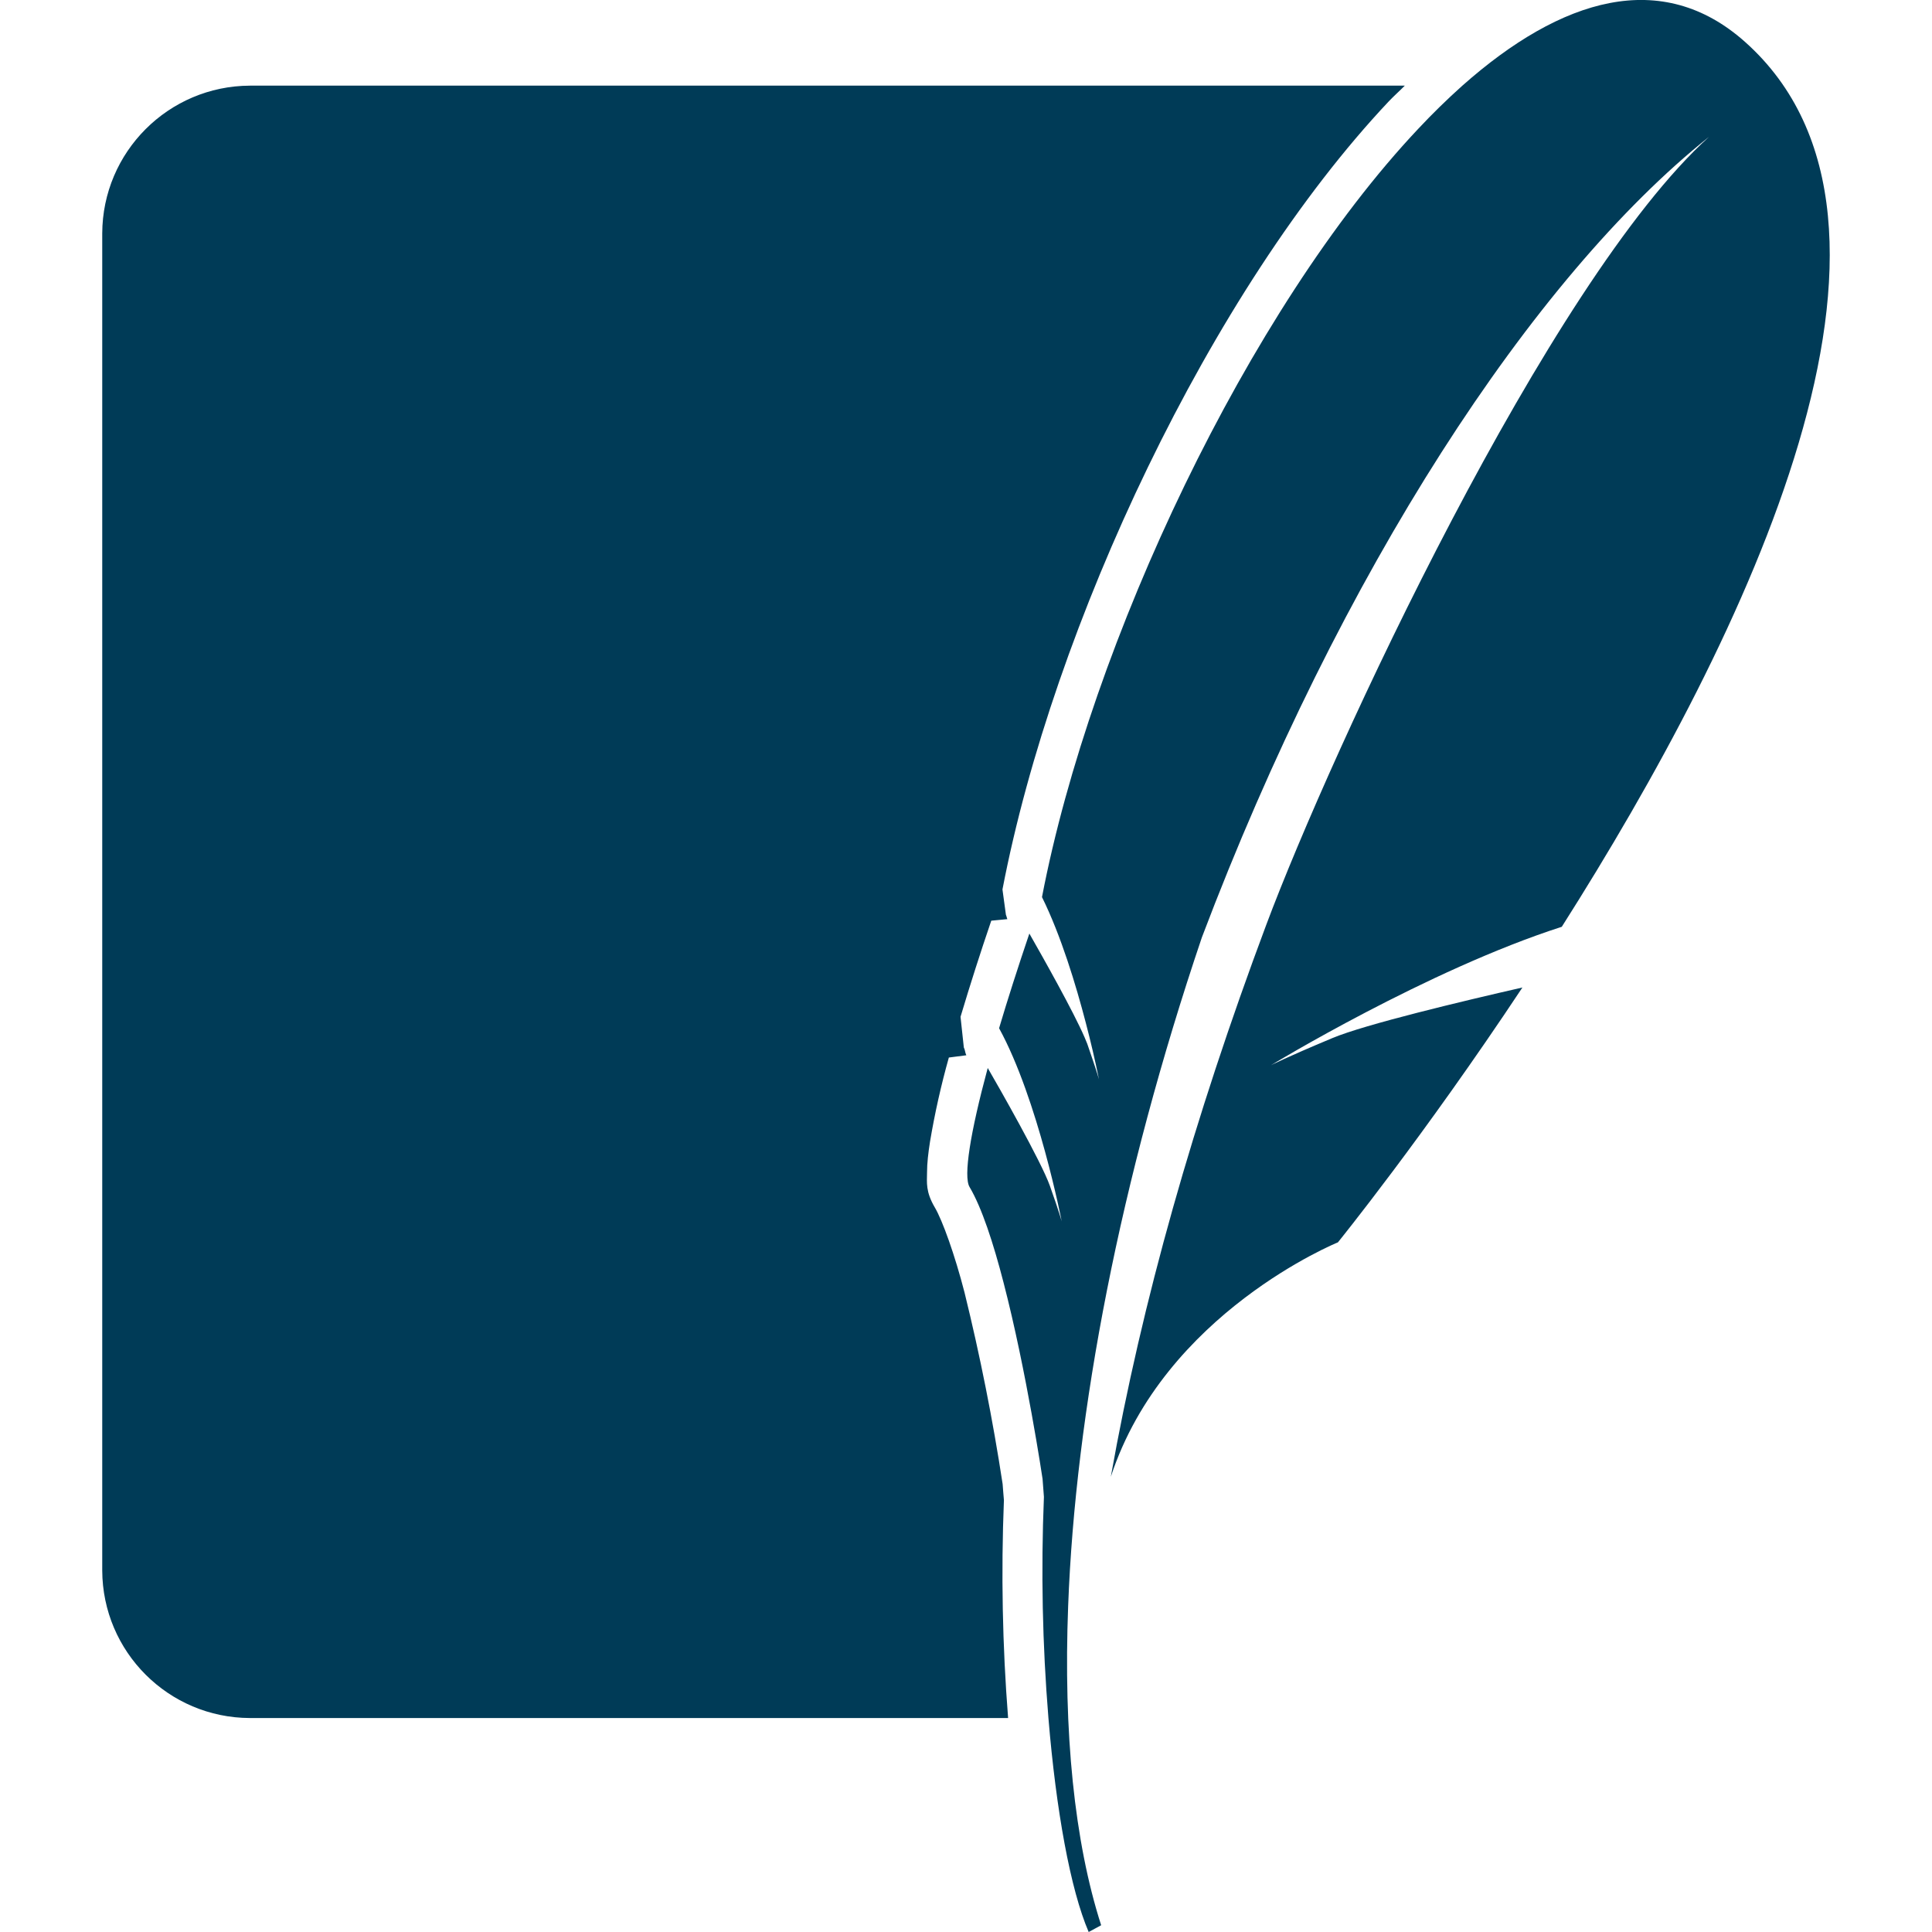
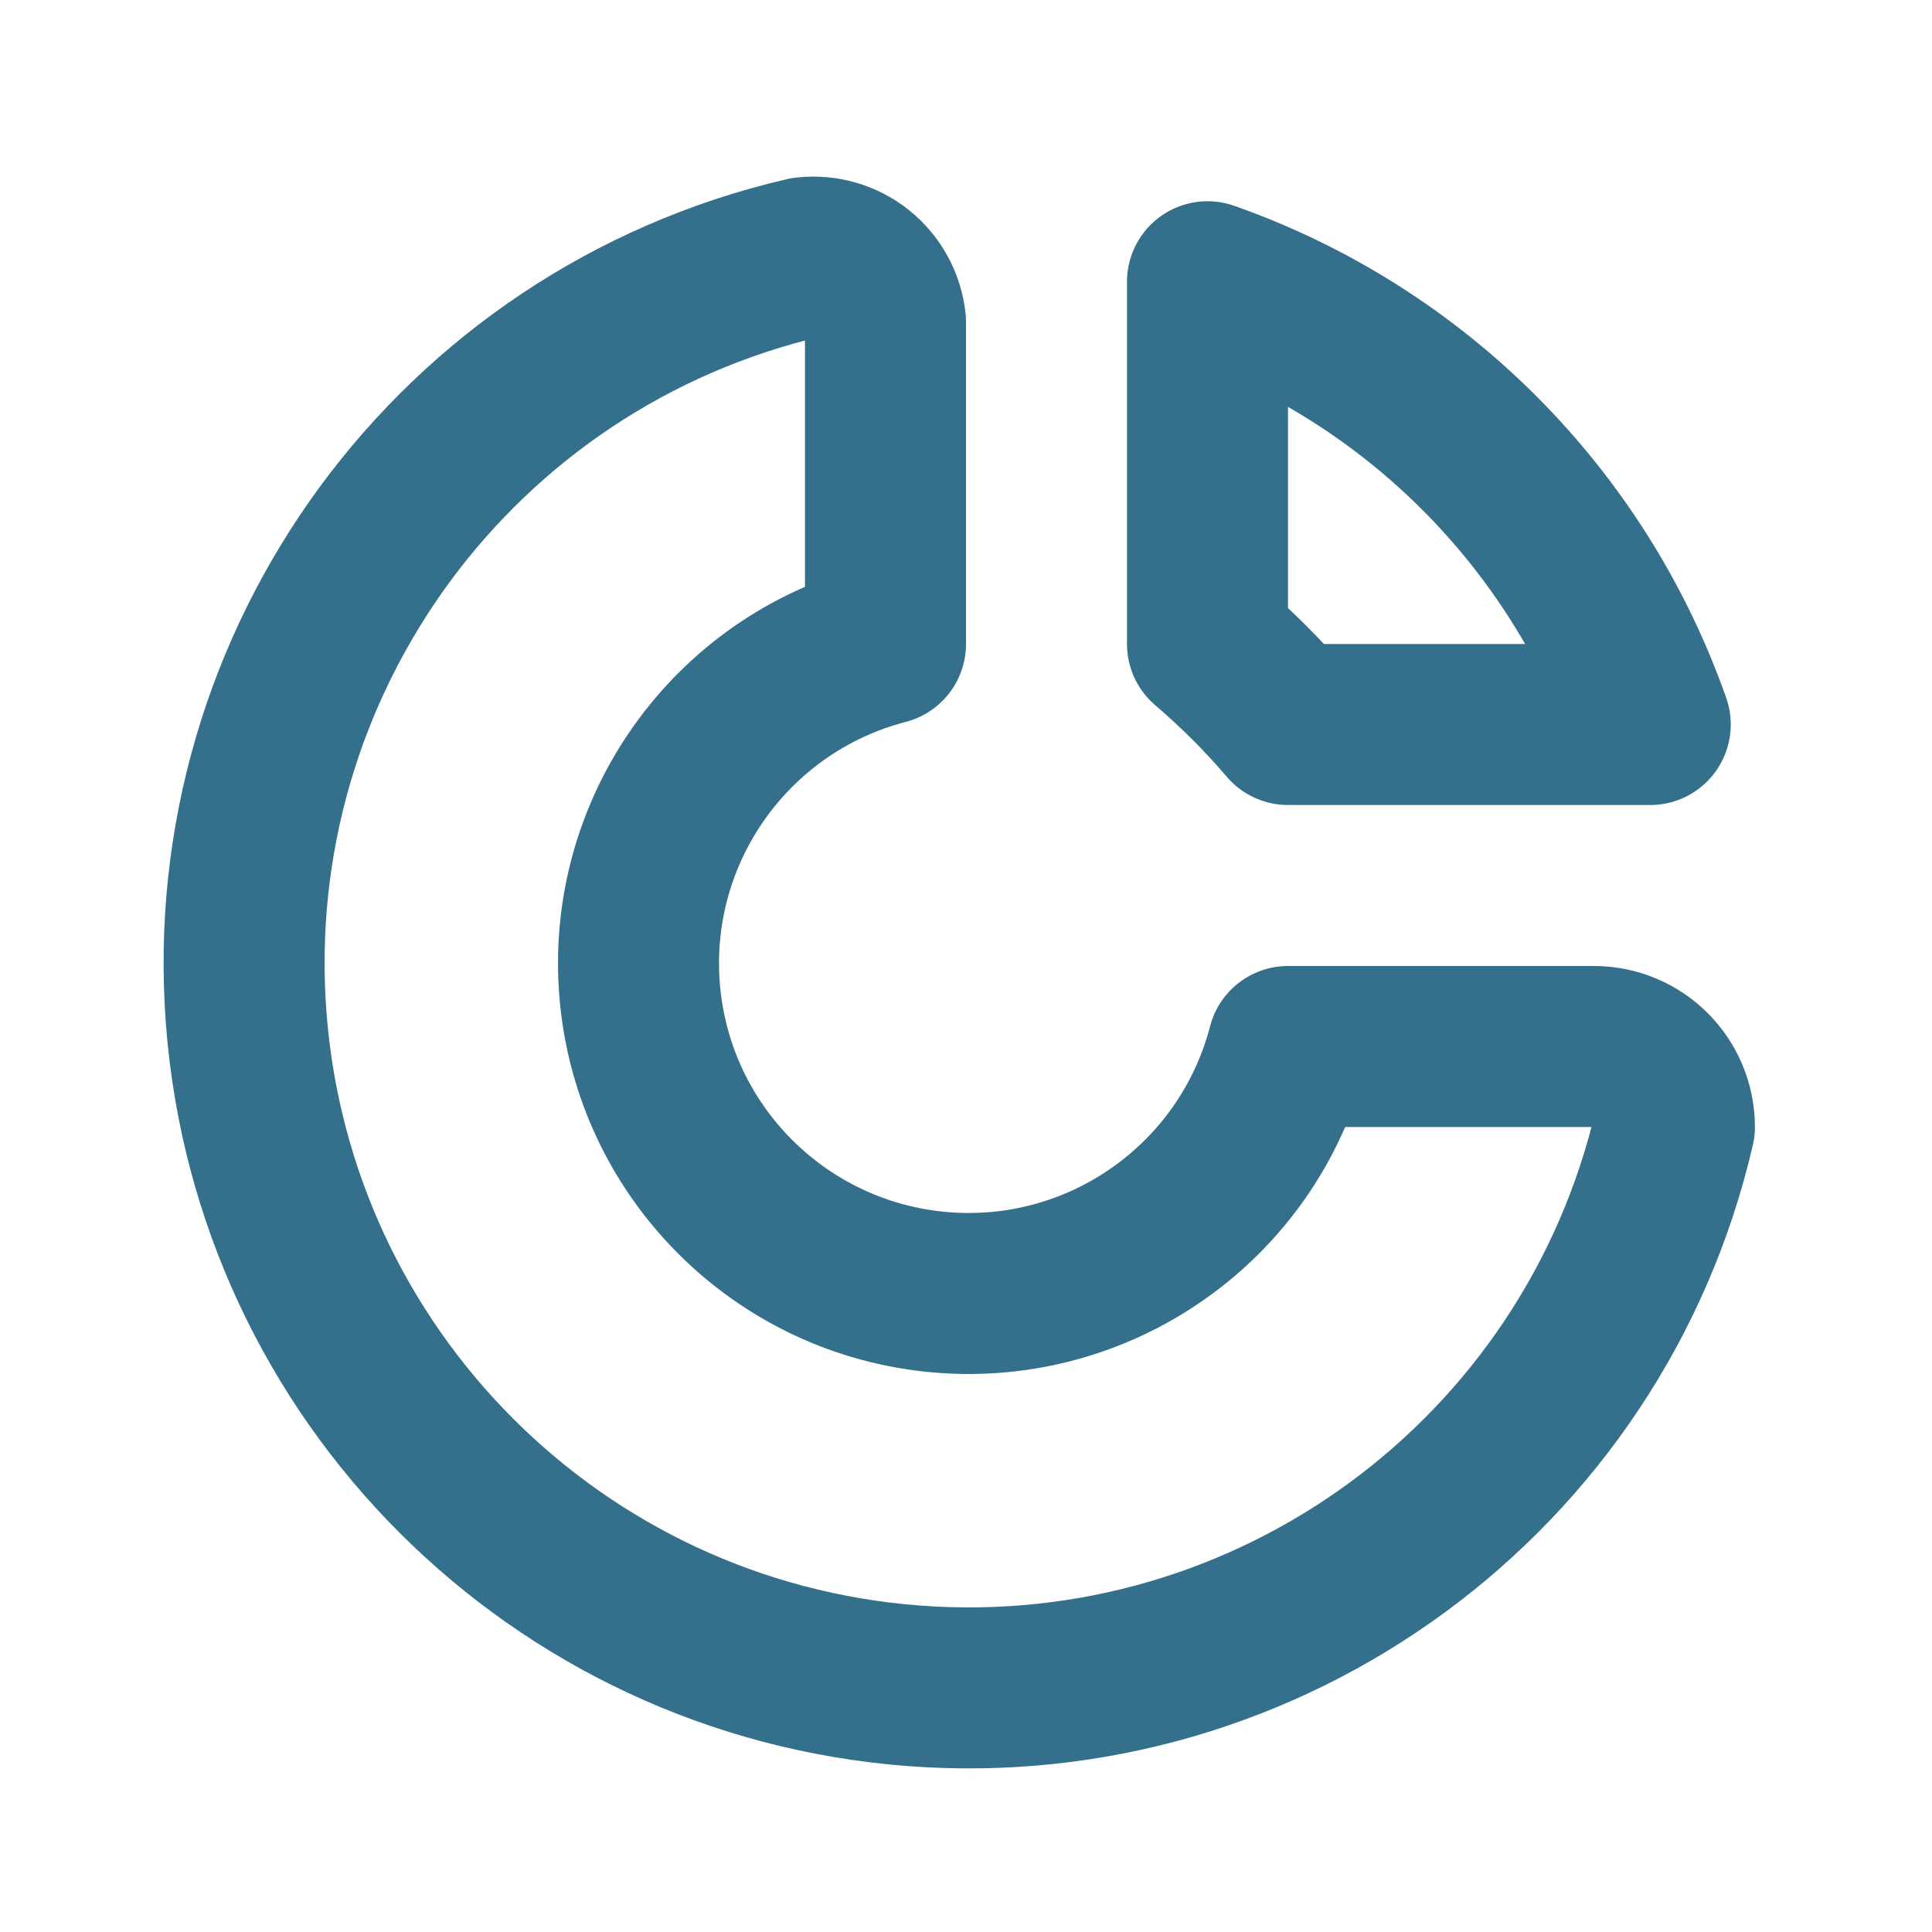
- <svg xmlns="http://www.w3.org/2000/svg" role="img" viewBox="0 0 24 24">
-   <path d="M21.678.521c-1.032-.92-2.28-.55-3.513.544a8.71 8.71 0 0 0-.547.535c-2.109 2.237-4.066 6.38-4.674 9.544.237.48.422 1.093.544 1.561a13.044 13.044 0 0 1 .164.703s-.019-.071-.096-.296l-.05-.146a1.689 1.689 0 0 0-.033-.08c-.138-.32-.518-.995-.686-1.289-.143.423-.27.818-.376 1.176.484.884.778 2.4.778 2.4s-.025-.099-.147-.442c-.107-.303-.644-1.244-.772-1.464-.217.804-.304 1.346-.226 1.478.152.256.296.698.422 1.186.286 1.1.485 2.44.485 2.44l.017.224a22.41 22.41 0 0 0 .056 2.748c.095 1.146.273 2.13.5 2.657l.155-.084c-.334-1.038-.47-2.399-.41-3.967.09-2.398.642-5.29 1.661-8.304 1.723-4.55 4.113-8.201 6.3-9.945-1.993 1.8-4.692 7.63-5.5 9.788-.904 2.416-1.545 4.684-1.931 6.857.666-2.037 2.821-2.912 2.821-2.912s1.057-1.304 2.292-3.166c-.74.169-1.955.458-2.362.629-.6.251-.762.337-.762.337s1.945-1.184 3.613-1.72C21.695 7.9 24.195 2.767 21.678.521m-18.573.543A1.842 1.842 0 0 0 1.27 2.9v16.608a1.84 1.84 0 0 0 1.835 1.834h9.418a22.953 22.953 0 0 1-.052-2.707c-.006-.062-.011-.141-.016-.2a27.01 27.01 0 0 0-.473-2.378c-.121-.47-.275-.898-.369-1.057-.116-.197-.098-.31-.097-.432 0-.12.015-.245.037-.386a9.98 9.98 0 0 1 .234-1.045l.217-.028c-.017-.035-.014-.065-.031-.097l-.041-.381a32.8 32.8 0 0 1 .382-1.194l.2-.019c-.008-.016-.01-.038-.018-.053l-.043-.316c.63-3.28 2.587-7.443 4.8-9.791.066-.069.133-.128.198-.194Z" fill="#003B57" />
+ <svg xmlns="http://www.w3.org/2000/svg" class="icon icon-tabler icon-tabler-chart-donut" width="24" height="24" viewBox="0 0 24 24" stroke-width="2" stroke="#346f8b" fill="none" stroke-linecap="round" stroke-linejoin="round">
+   <path stroke="none" d="M0 0h24v24H0z" fill="none" />
+   <path d="M10 3.2a9 9 0 1 0 10.8 10.8a1 1 0 0 0 -1 -1h-3.8a4.1 4.1 0 1 1 -5 -5v-4a.9 .9 0 0 0 -1 -.8" />
+   <path d="M15 3.5a9 9 0 0 1 5.5 5.5h-4.5a9 9 0 0 0 -1 -1v-4.5" />
</svg>
